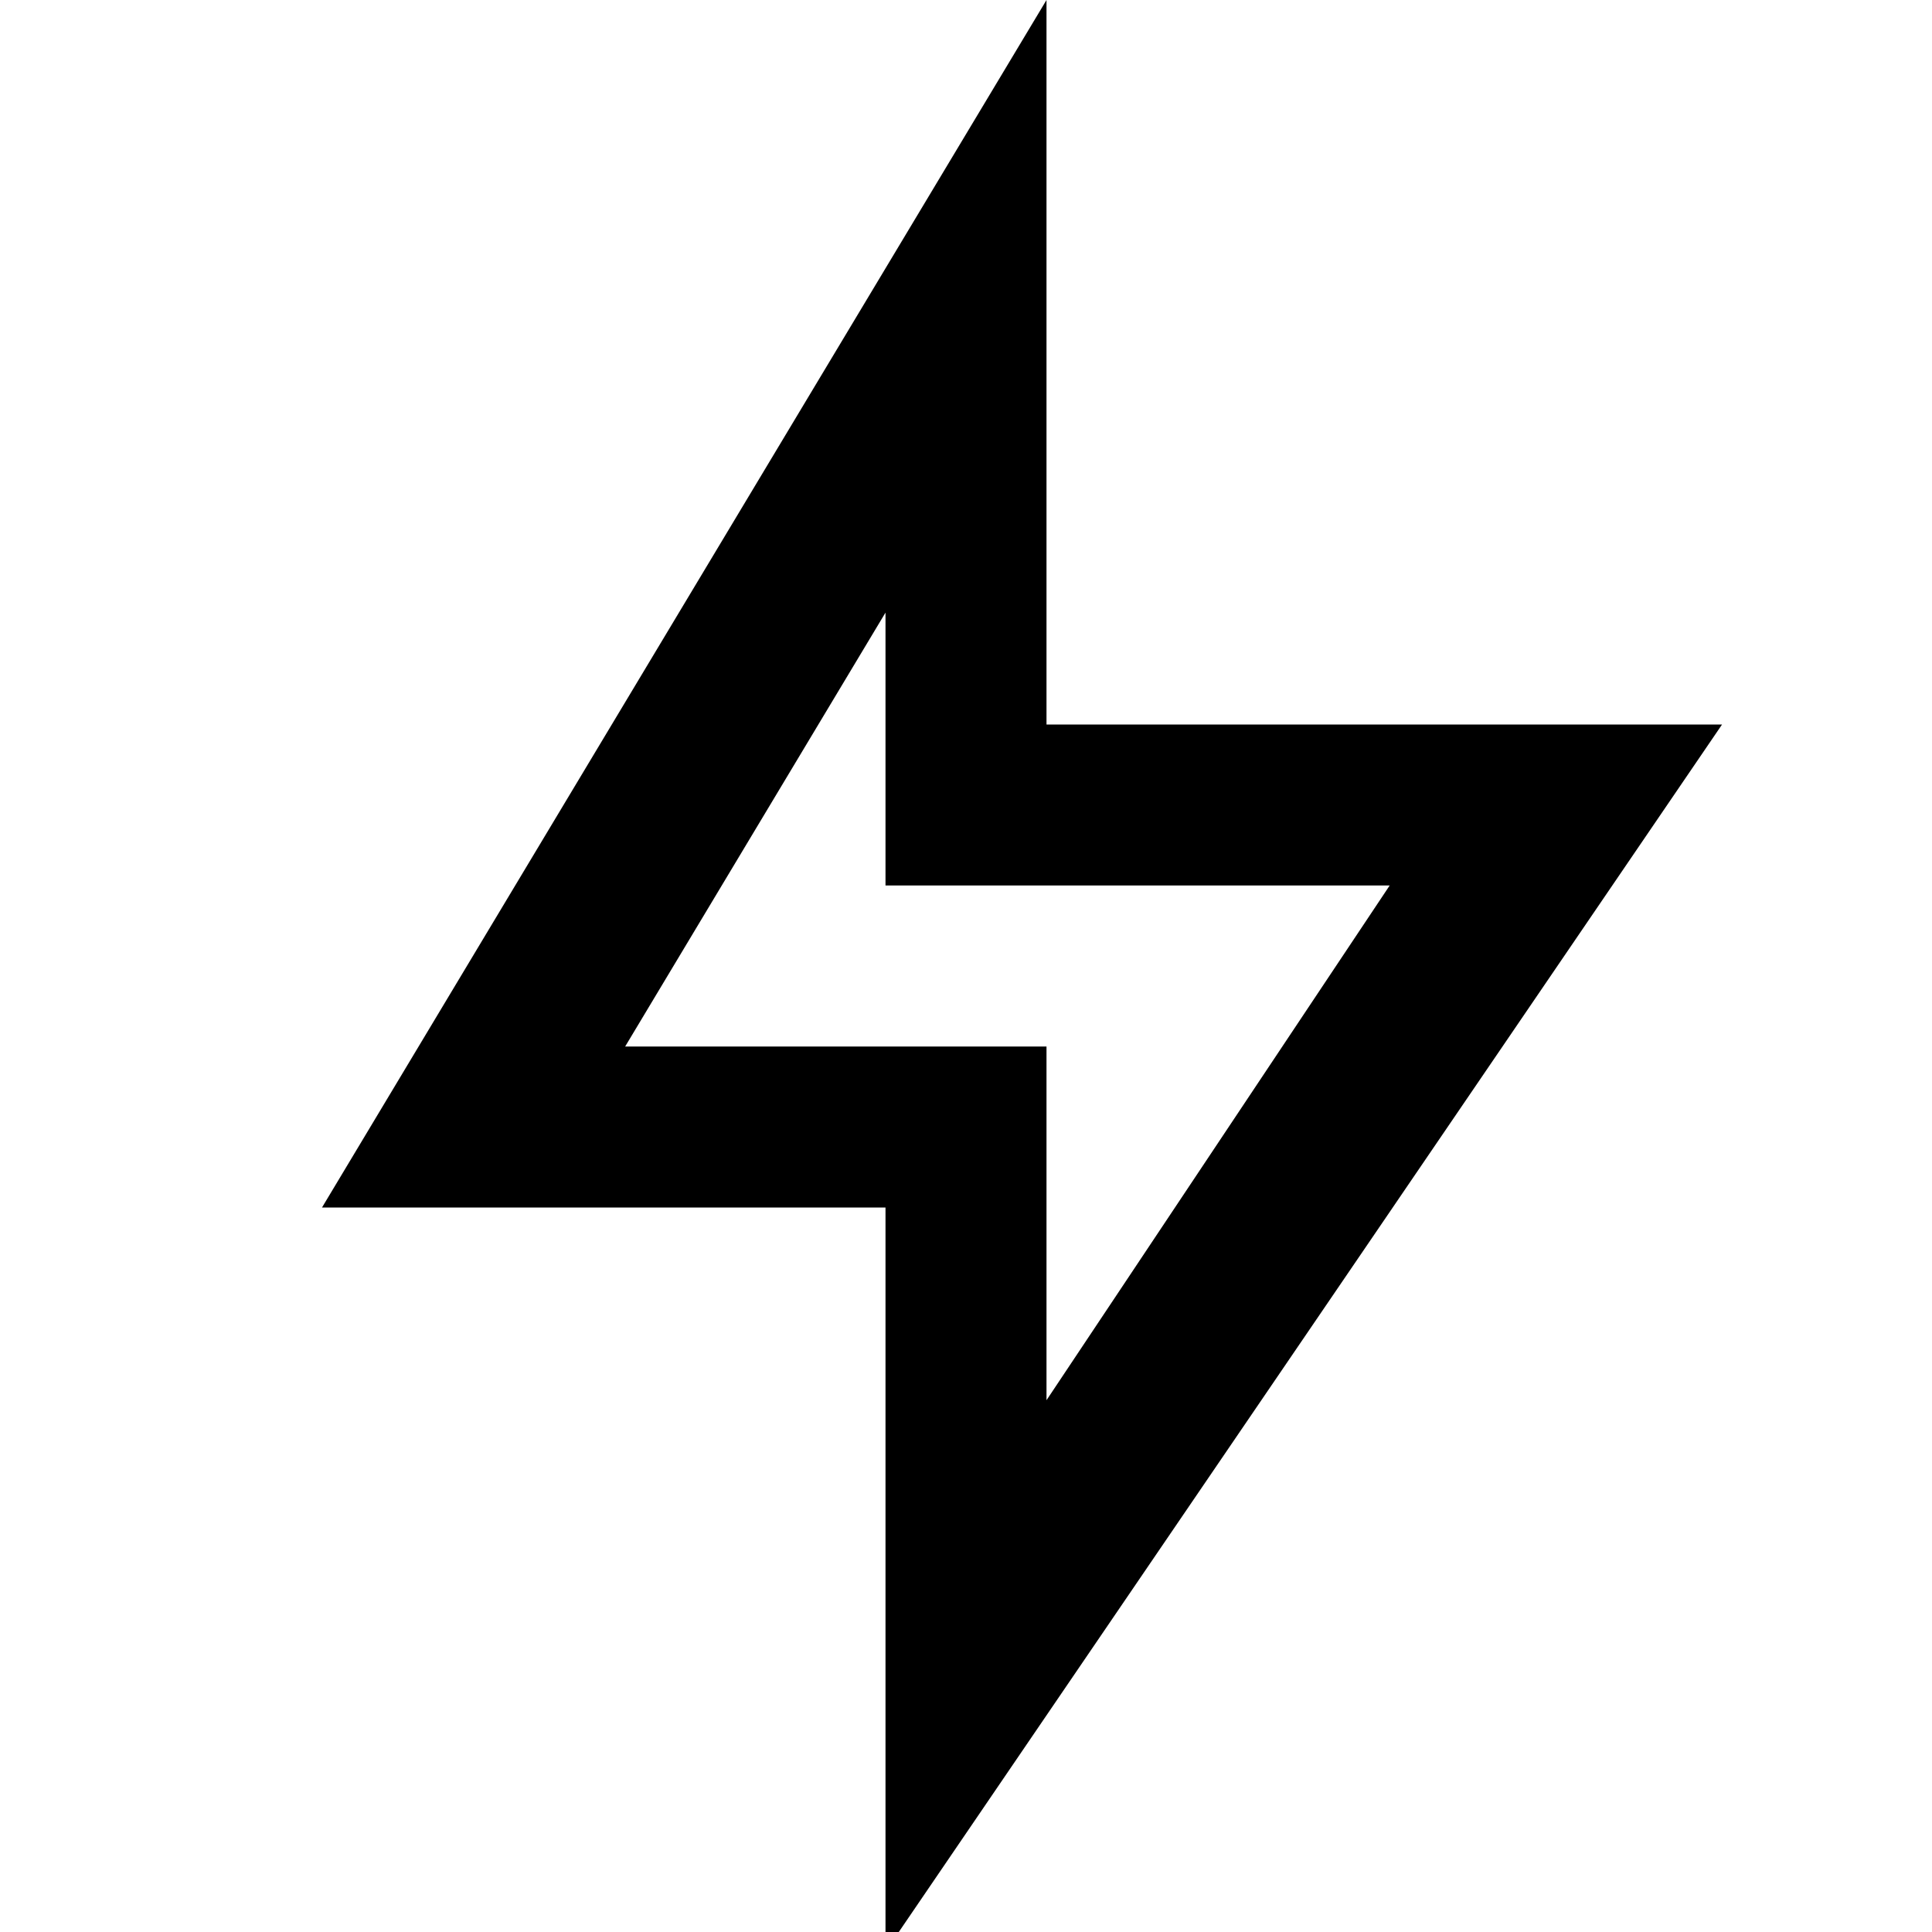
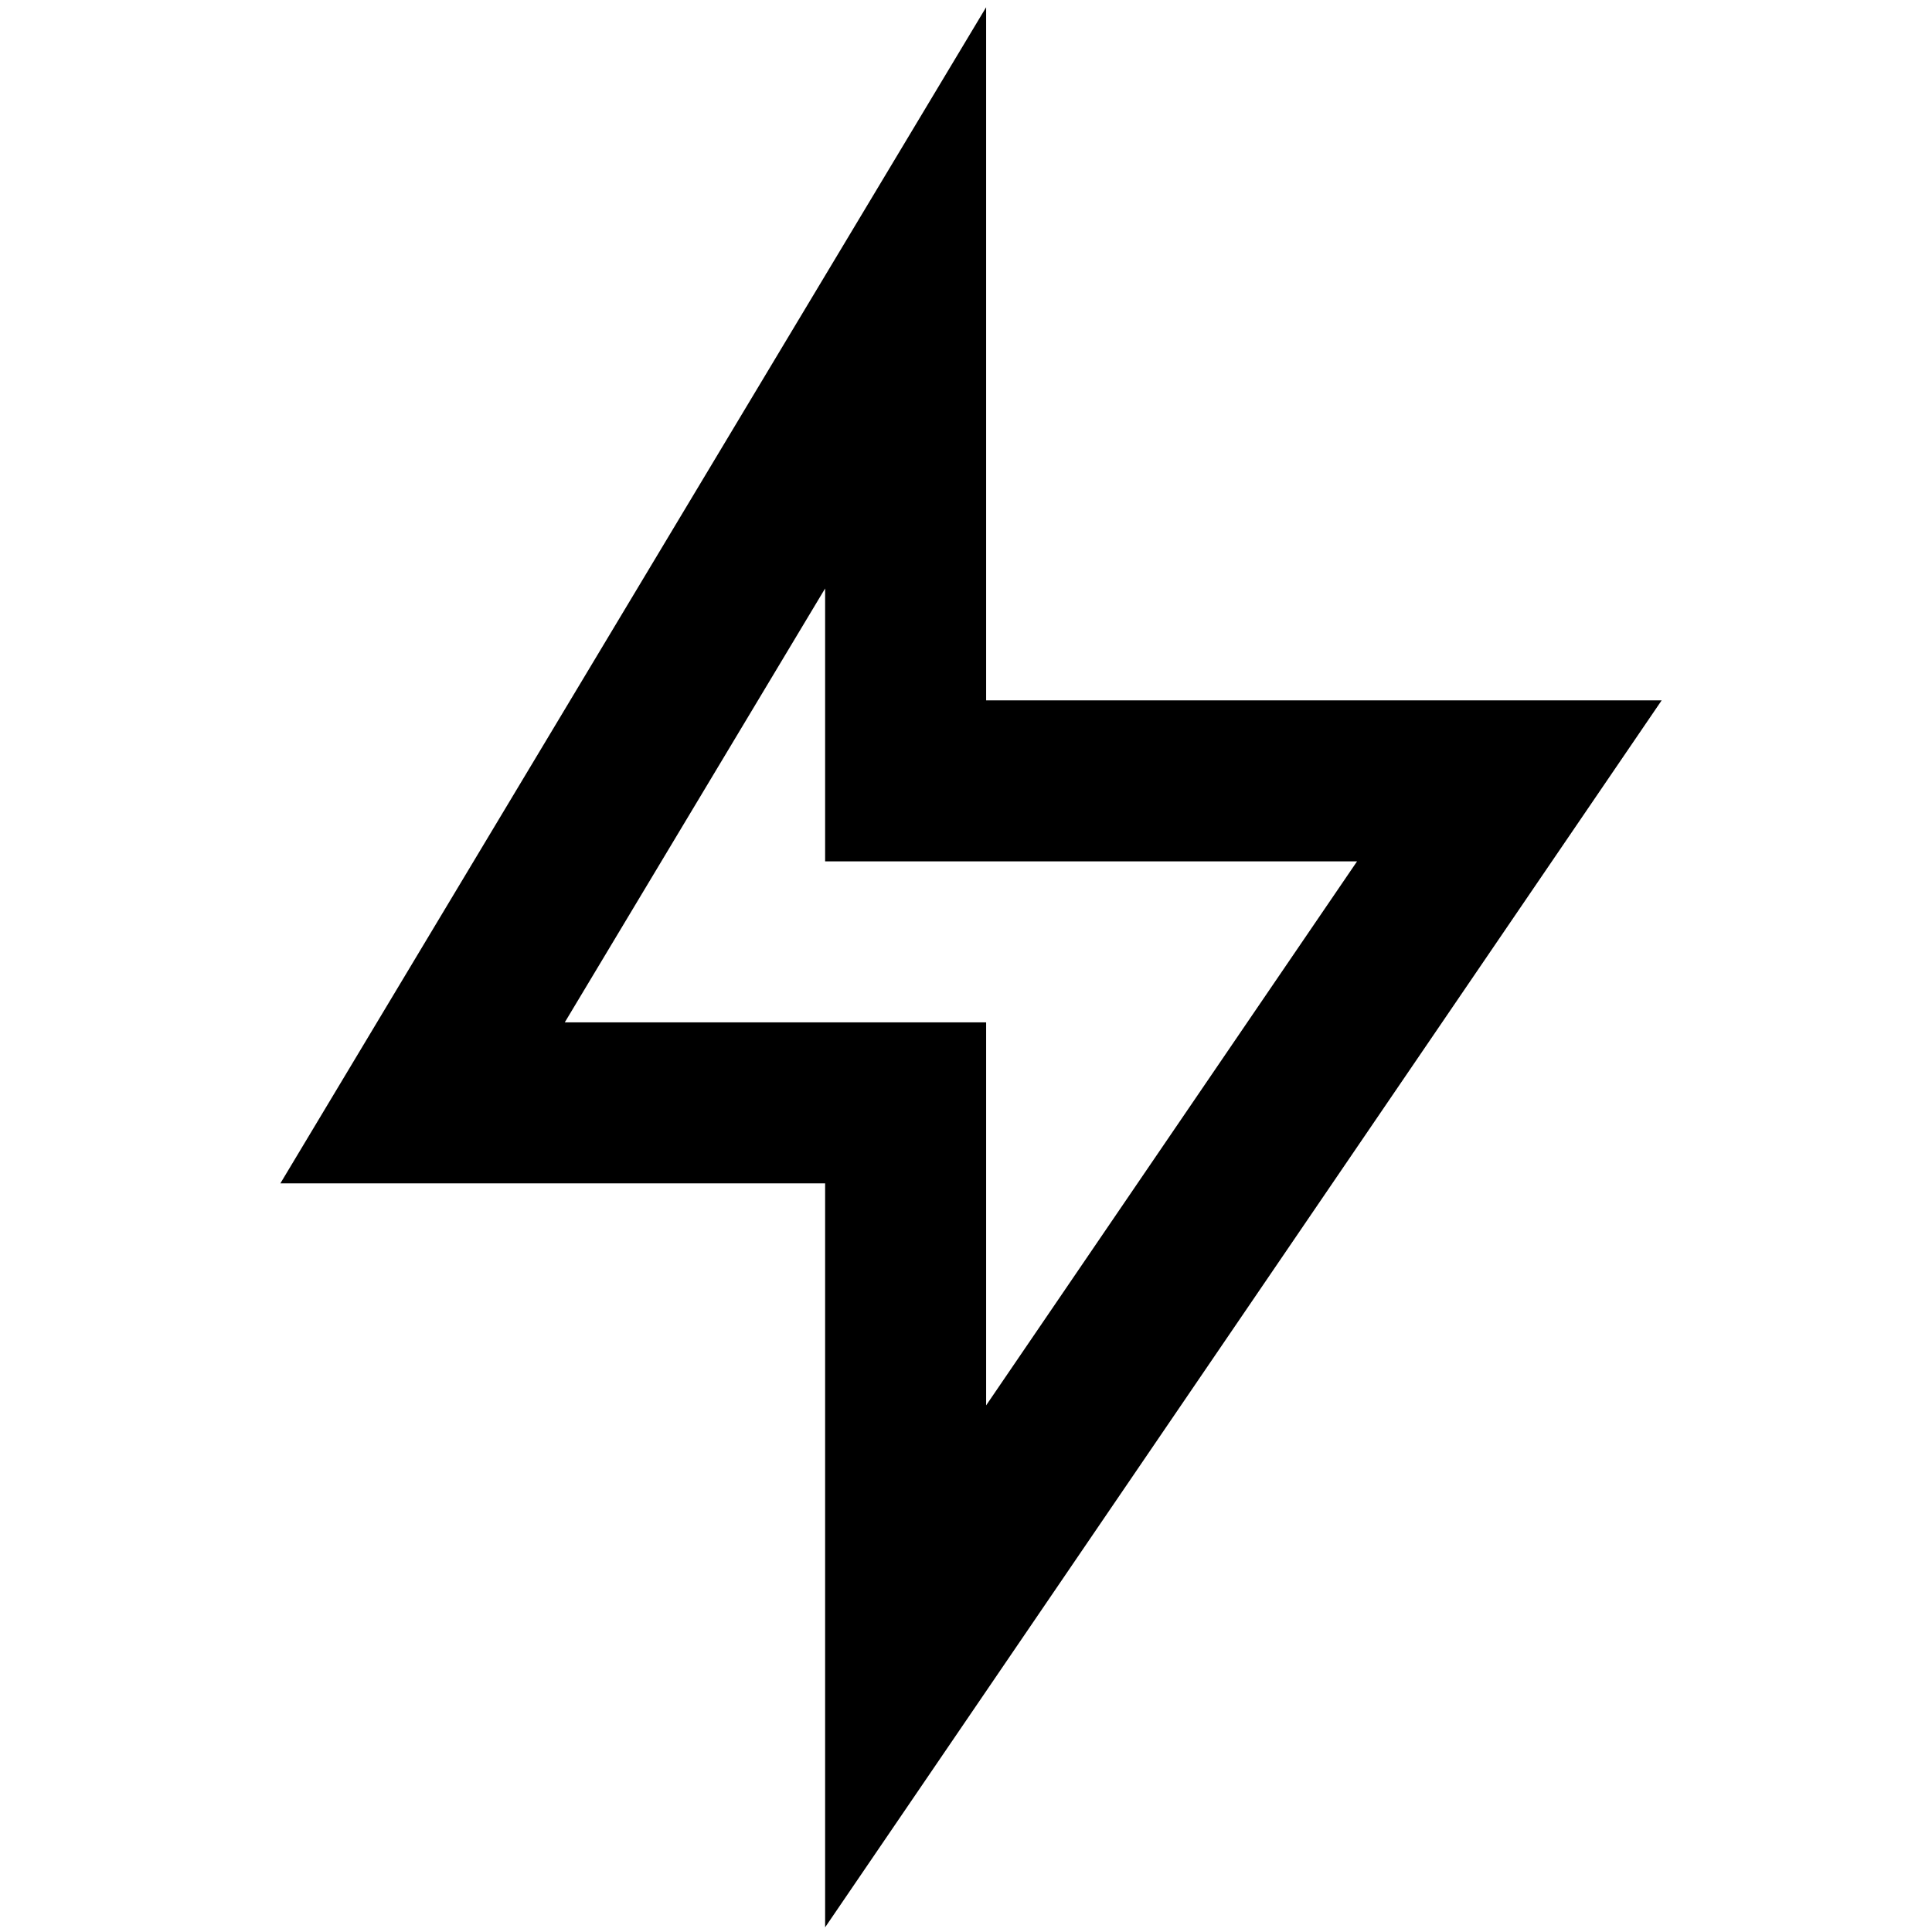
<svg xmlns="http://www.w3.org/2000/svg" width="24" height="24" fill="none">
-   <g clip-path="url(#a)">
-     <path fill="currentColor" d="M21.392 9 11 24.242V15H4l9-15v9zM13 13v4.394L17.263 11H11V7.61L7.766 13z" />
-   </g>
-   <defs>
-     <clipPath id="a">
-       <path fill="currentColor" d="M0 0h24v24H0z" />
-     </clipPath>
-   </defs>
+   <path fill="currentColor" fill-rule="evenodd" d="M12.25.09V8.7h8.392L10.25 23.942V14.7H3.483zM7.016 12.7h5.234v4.758l4.608-6.758H10.25V7.31z" clip-rule="evenodd" />
</svg>
